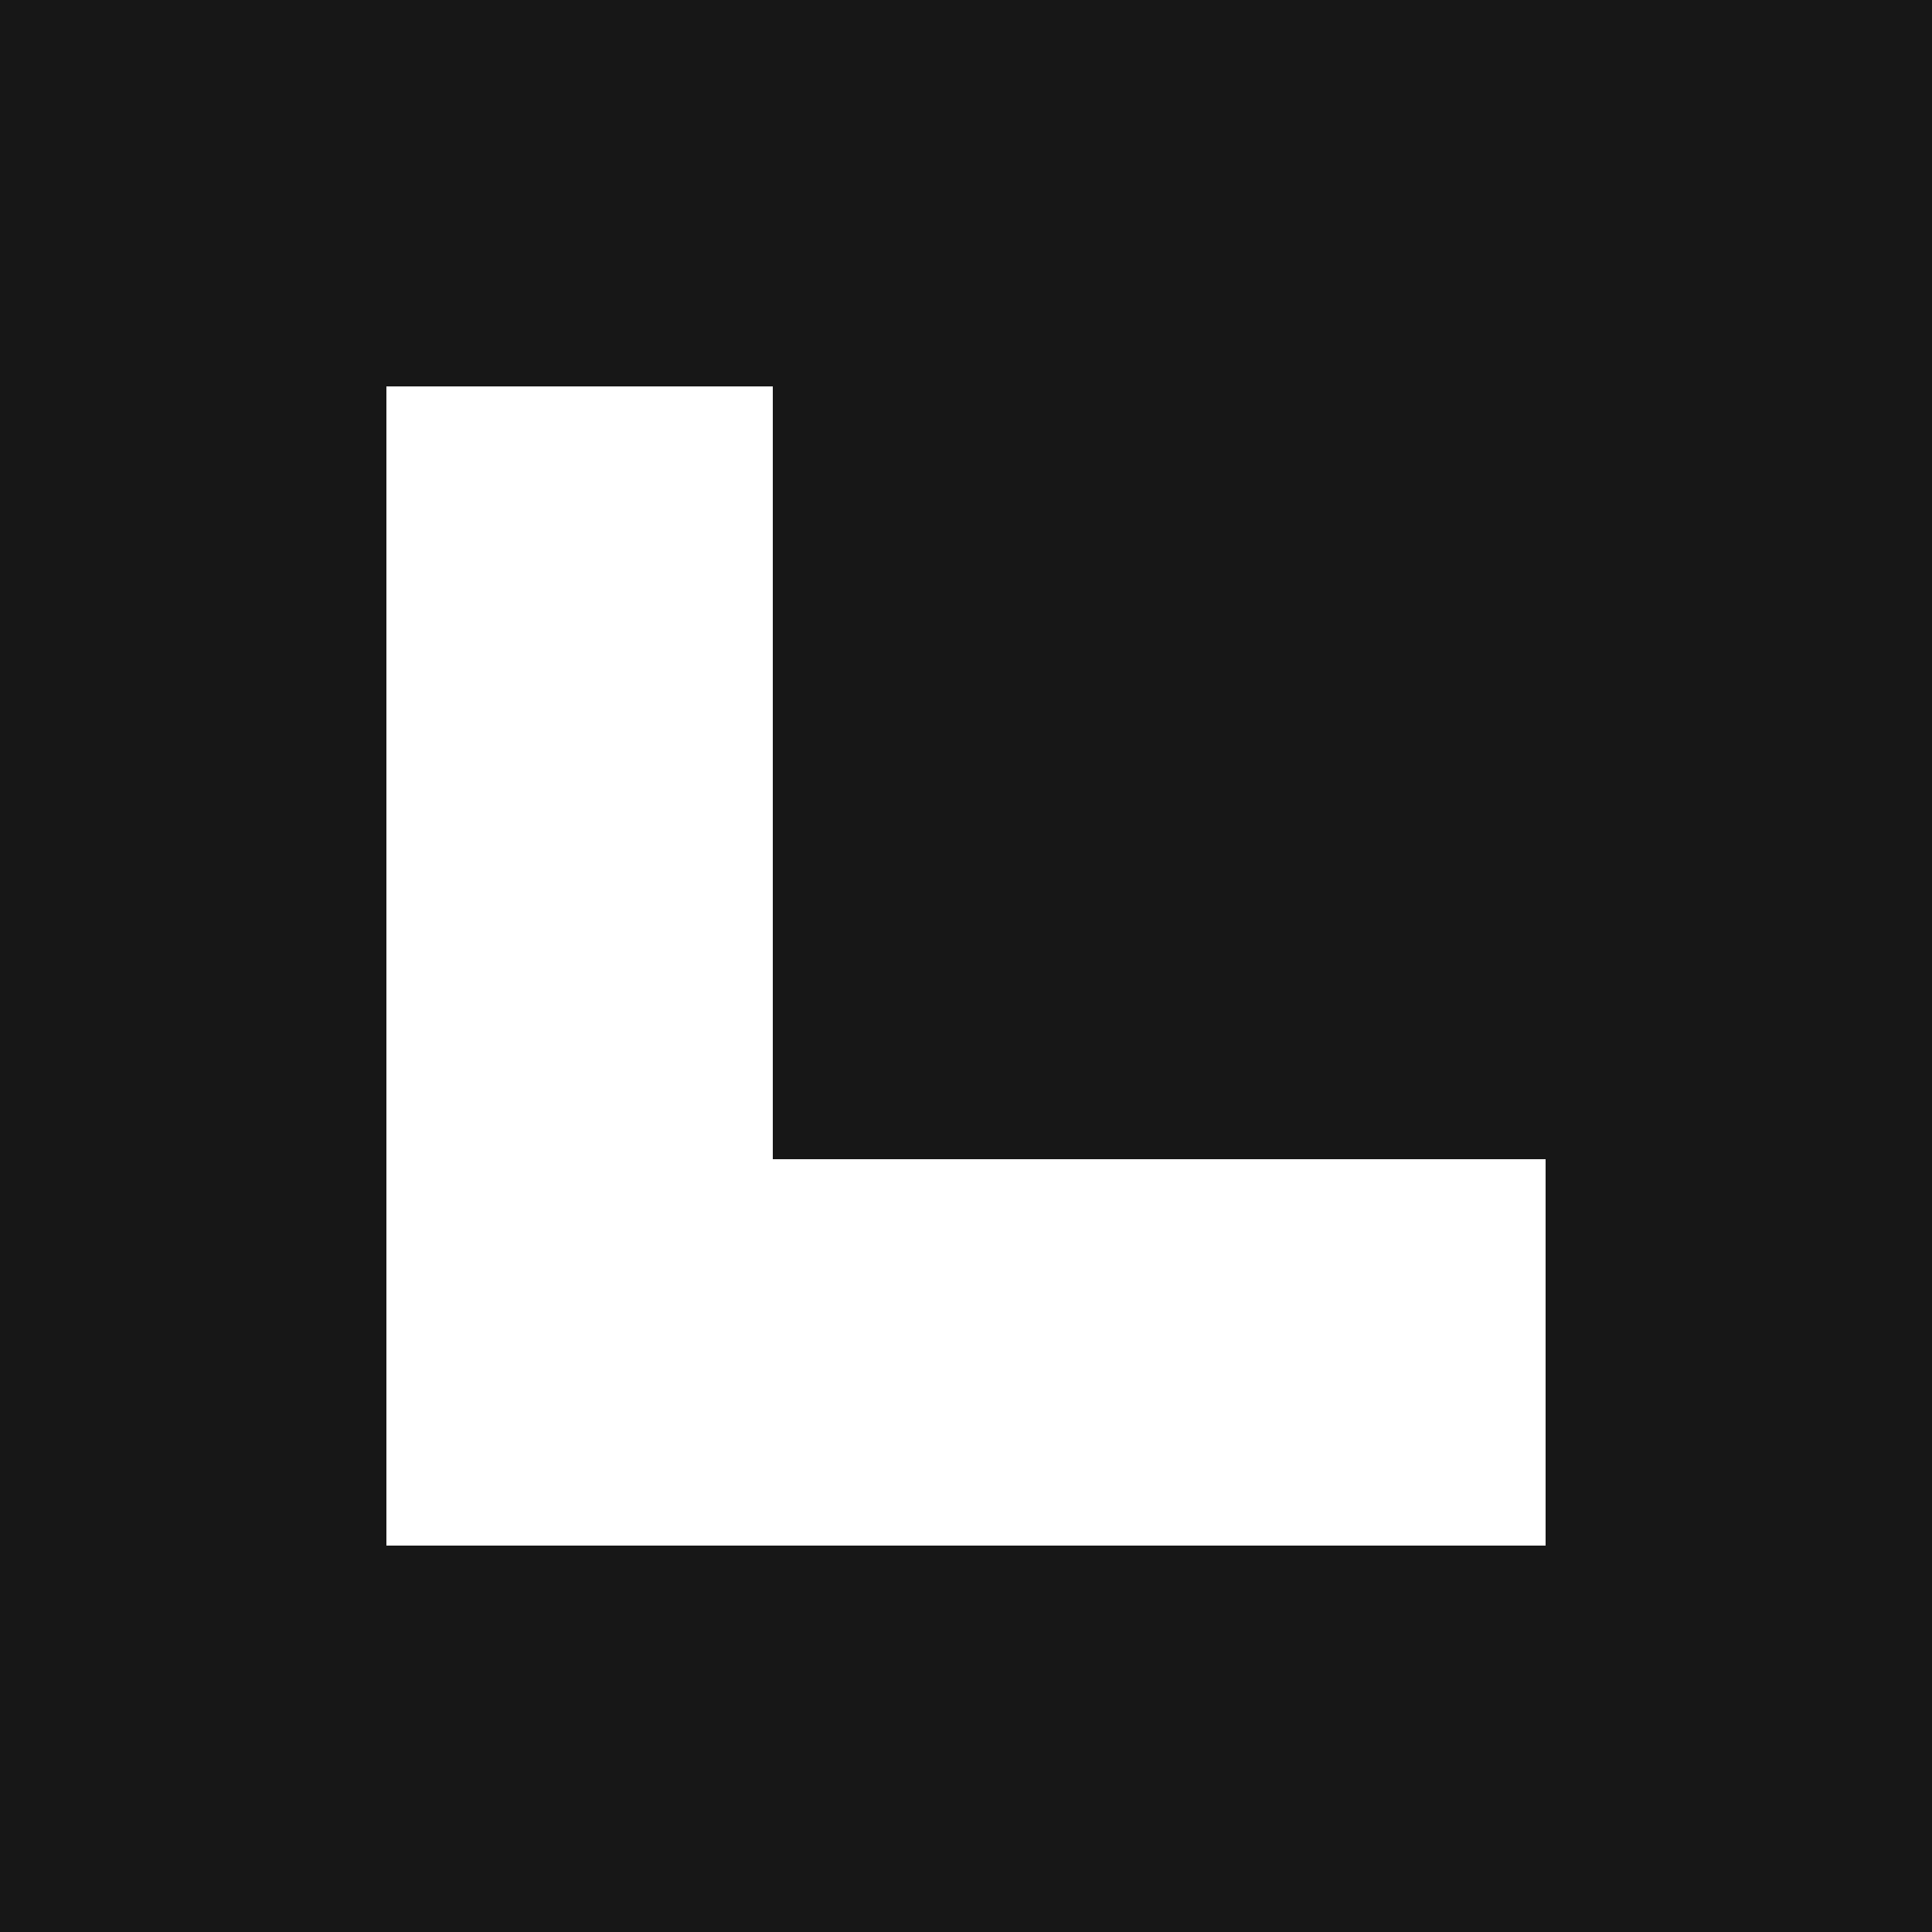
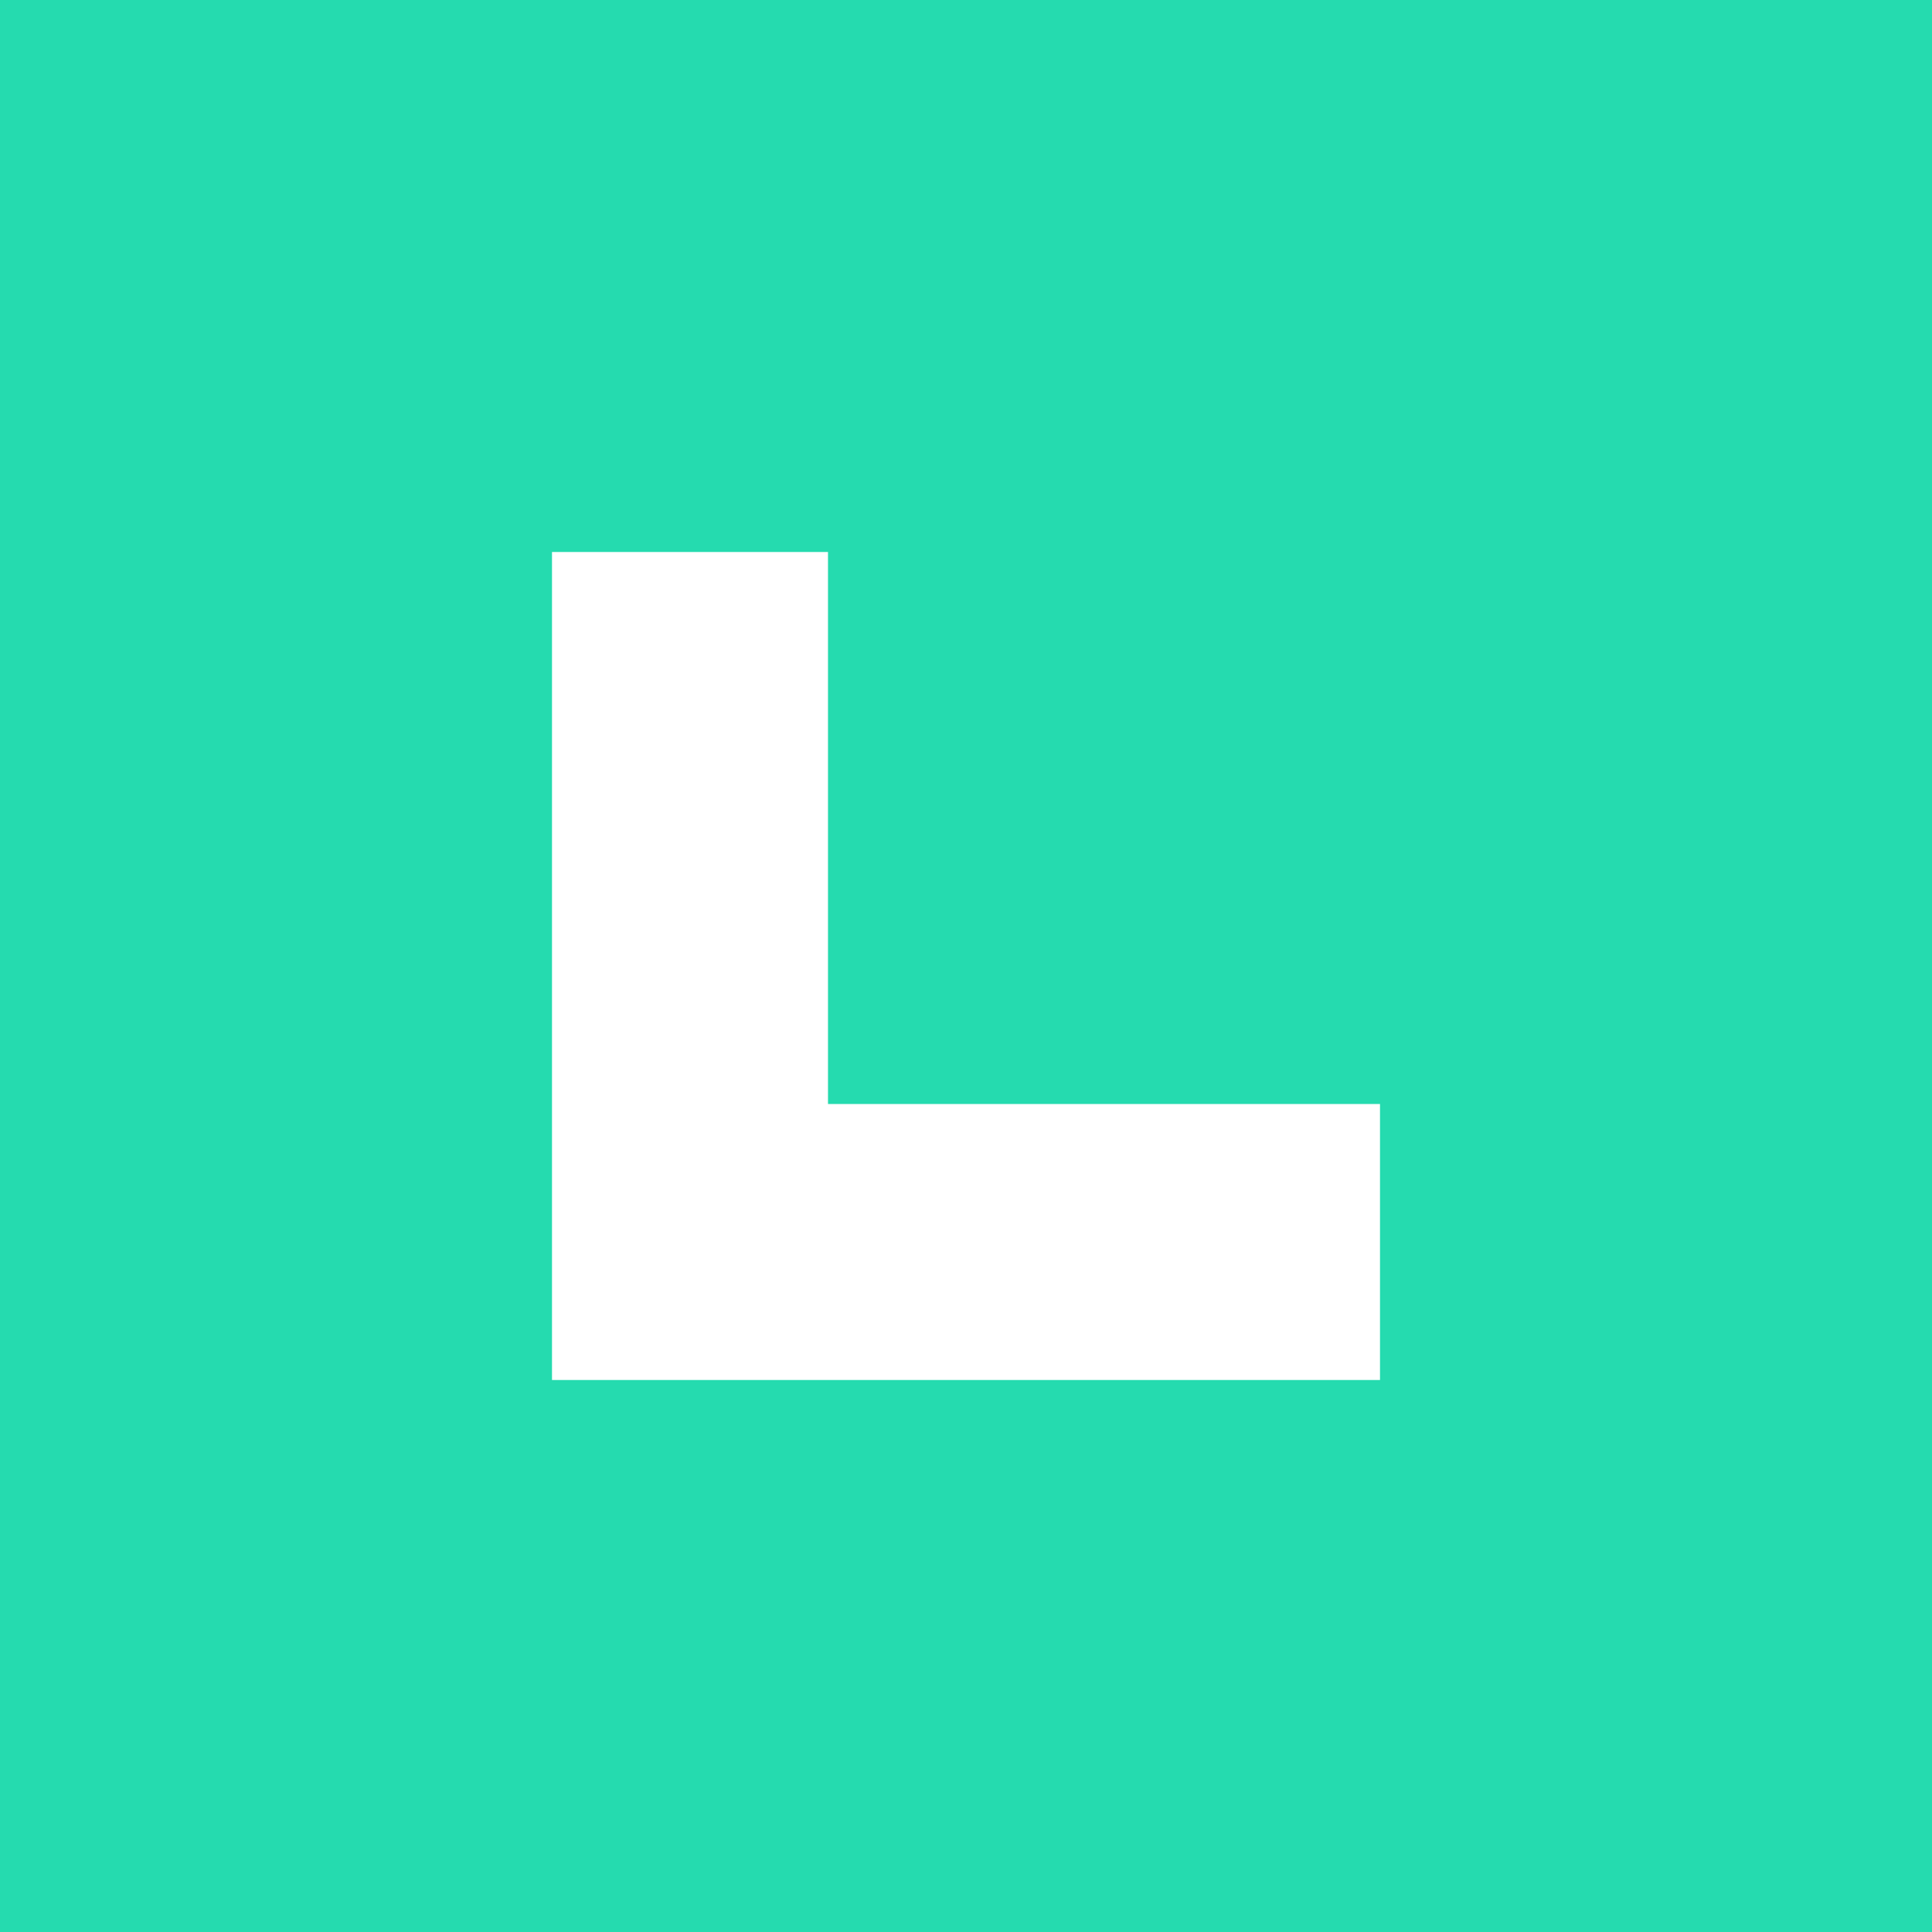
- <svg xmlns="http://www.w3.org/2000/svg" style="isolation:isolate" viewBox="469 311 200 200" width="200" height="200">
-   <path d=" M 629 351 L 629 431 L 549 431 L 549 351 L 629 351 Z  M 629 311 L 629 351 L 509 351 L 509 311 L 629 311 Z  M 629 471 L 629 511 L 509 511 L 509 471 L 629 471 Z  M 629 311 L 669 311 L 669 511 L 629 511 L 629 311 Z  M 469 311 L 509 311 L 509 511 L 469 511 L 469 311 Z " fill-rule="evenodd" fill="rgb(23,23,23)" />
+ <svg xmlns="http://www.w3.org/2000/svg" width="140" height="140" viewBox="0 0 140 140" fill="none">
+   <path fill-rule="evenodd" clip-rule="evenodd" d="M140 0H0V140H140V0ZM40 40H60V60V80H80H100V100H80H60H40V80V60V40Z" fill="#25DBAF" />
</svg>
